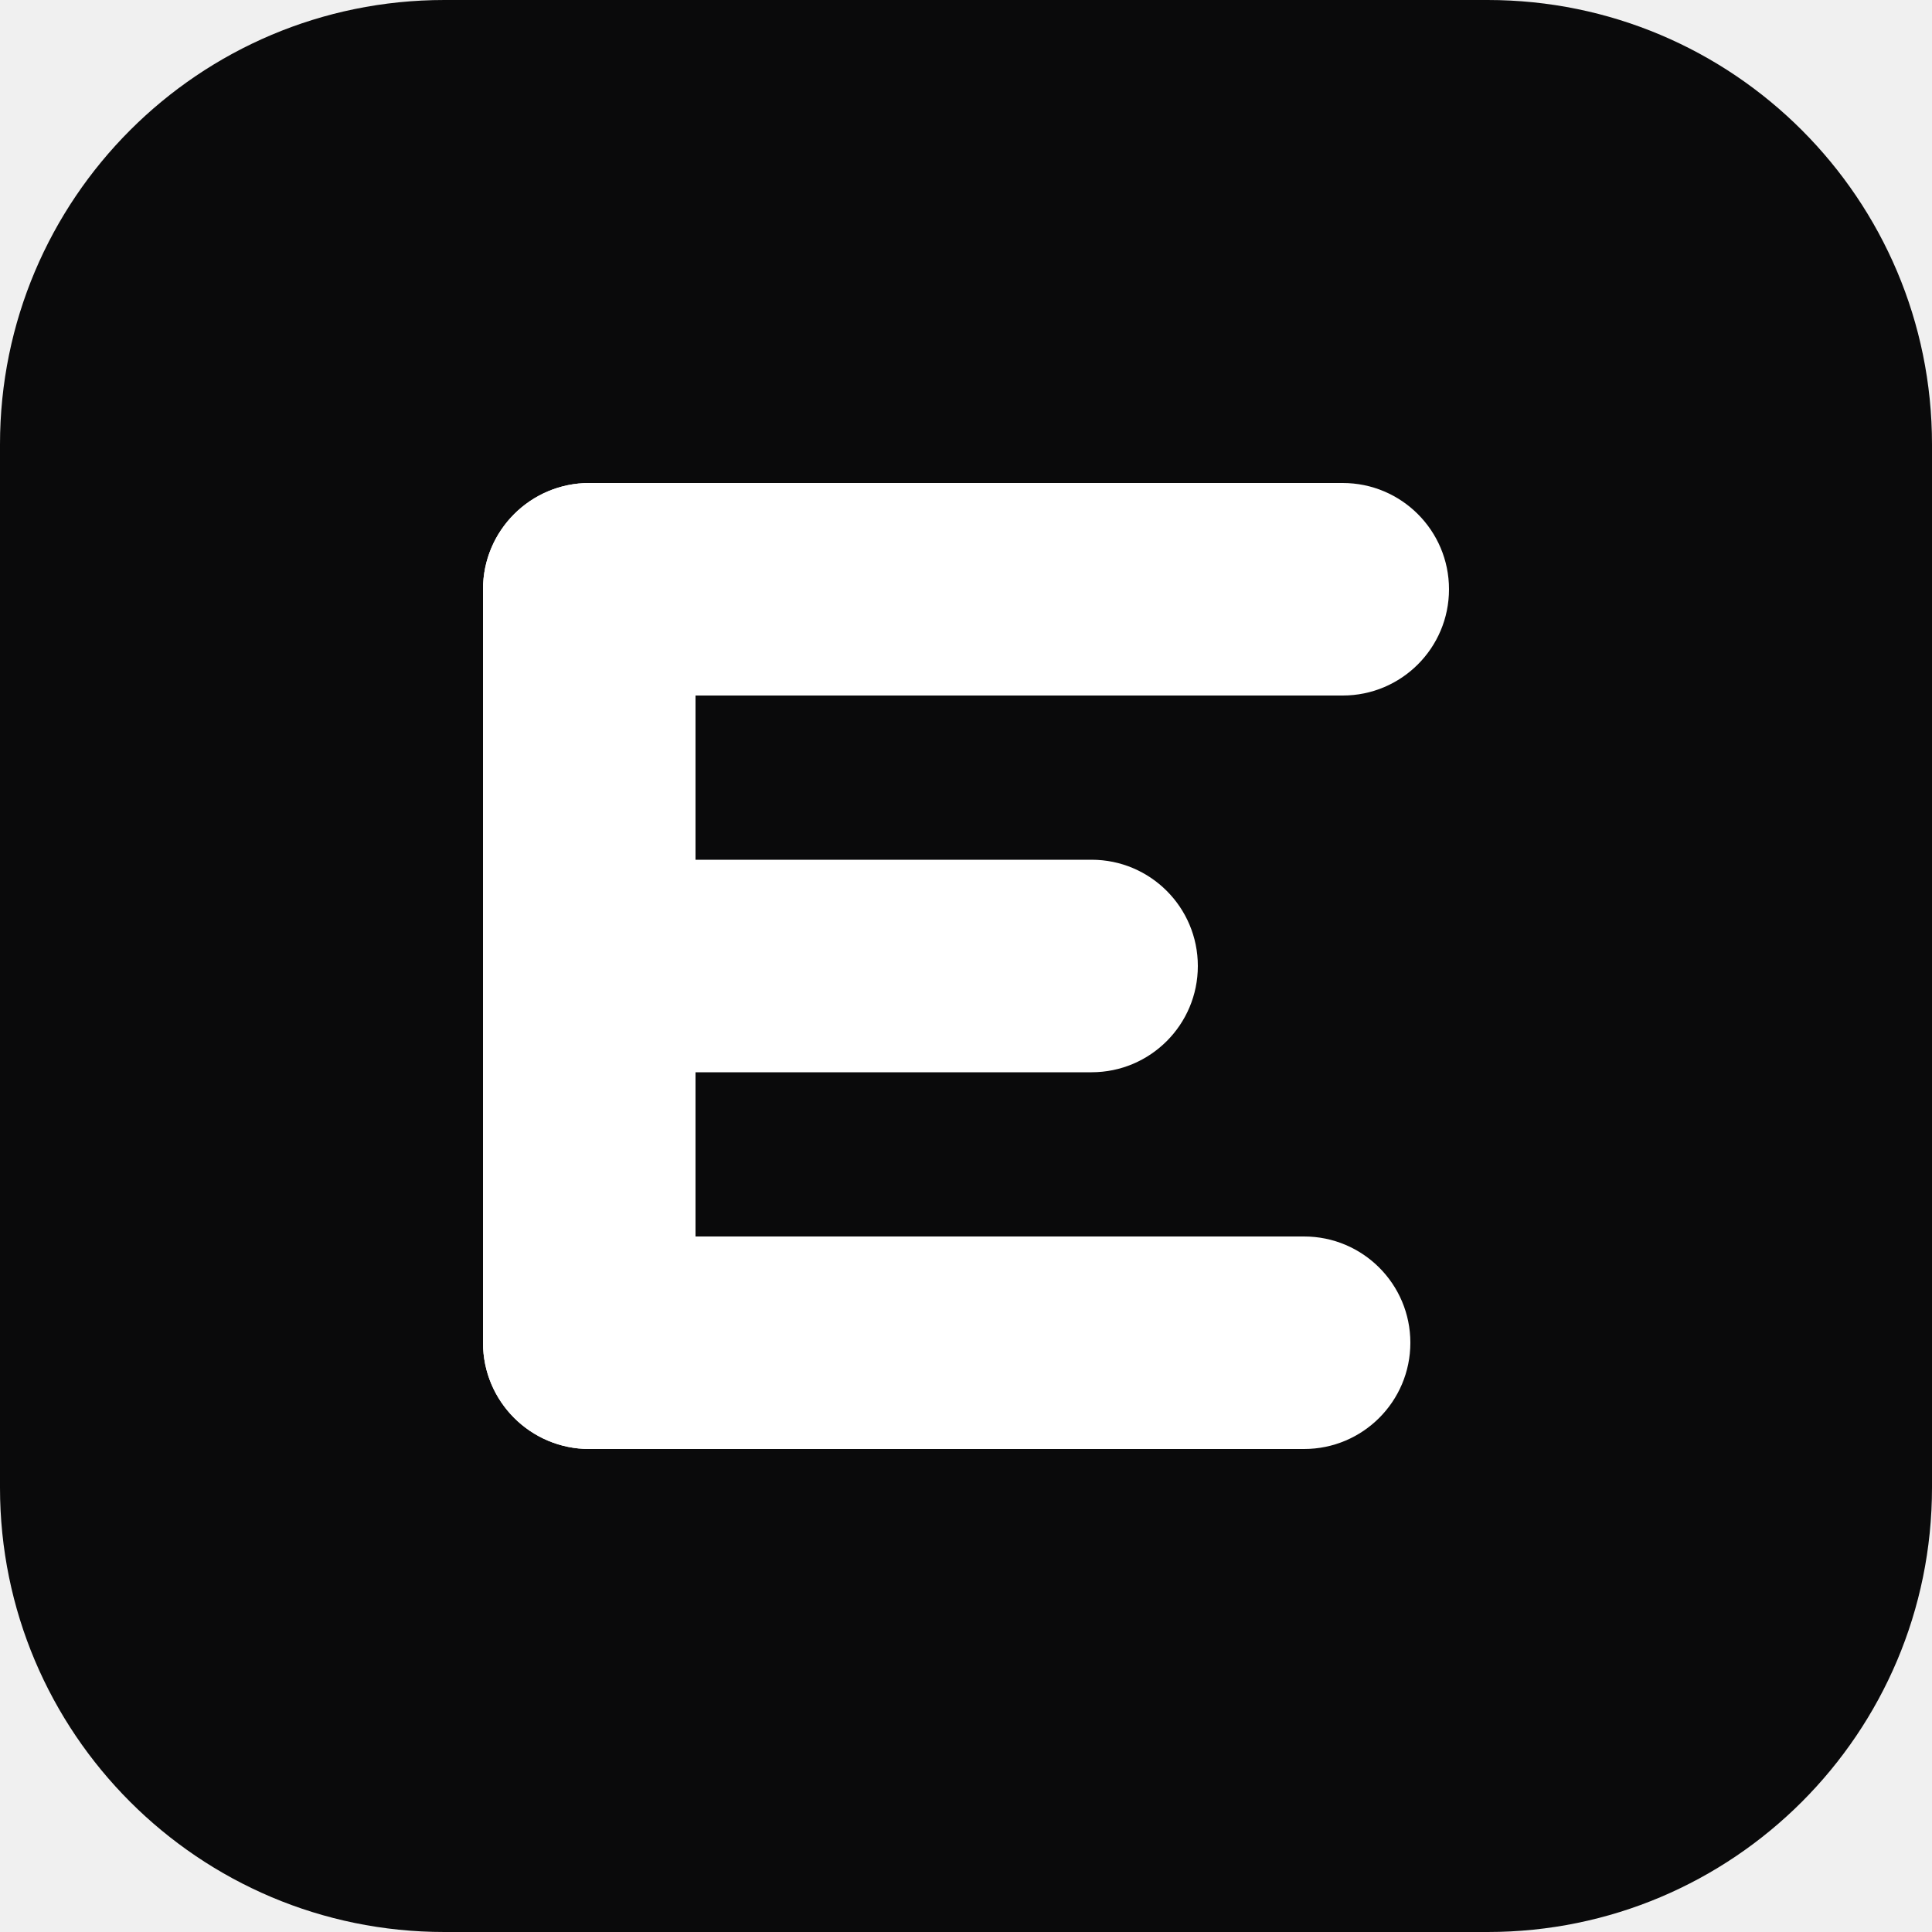
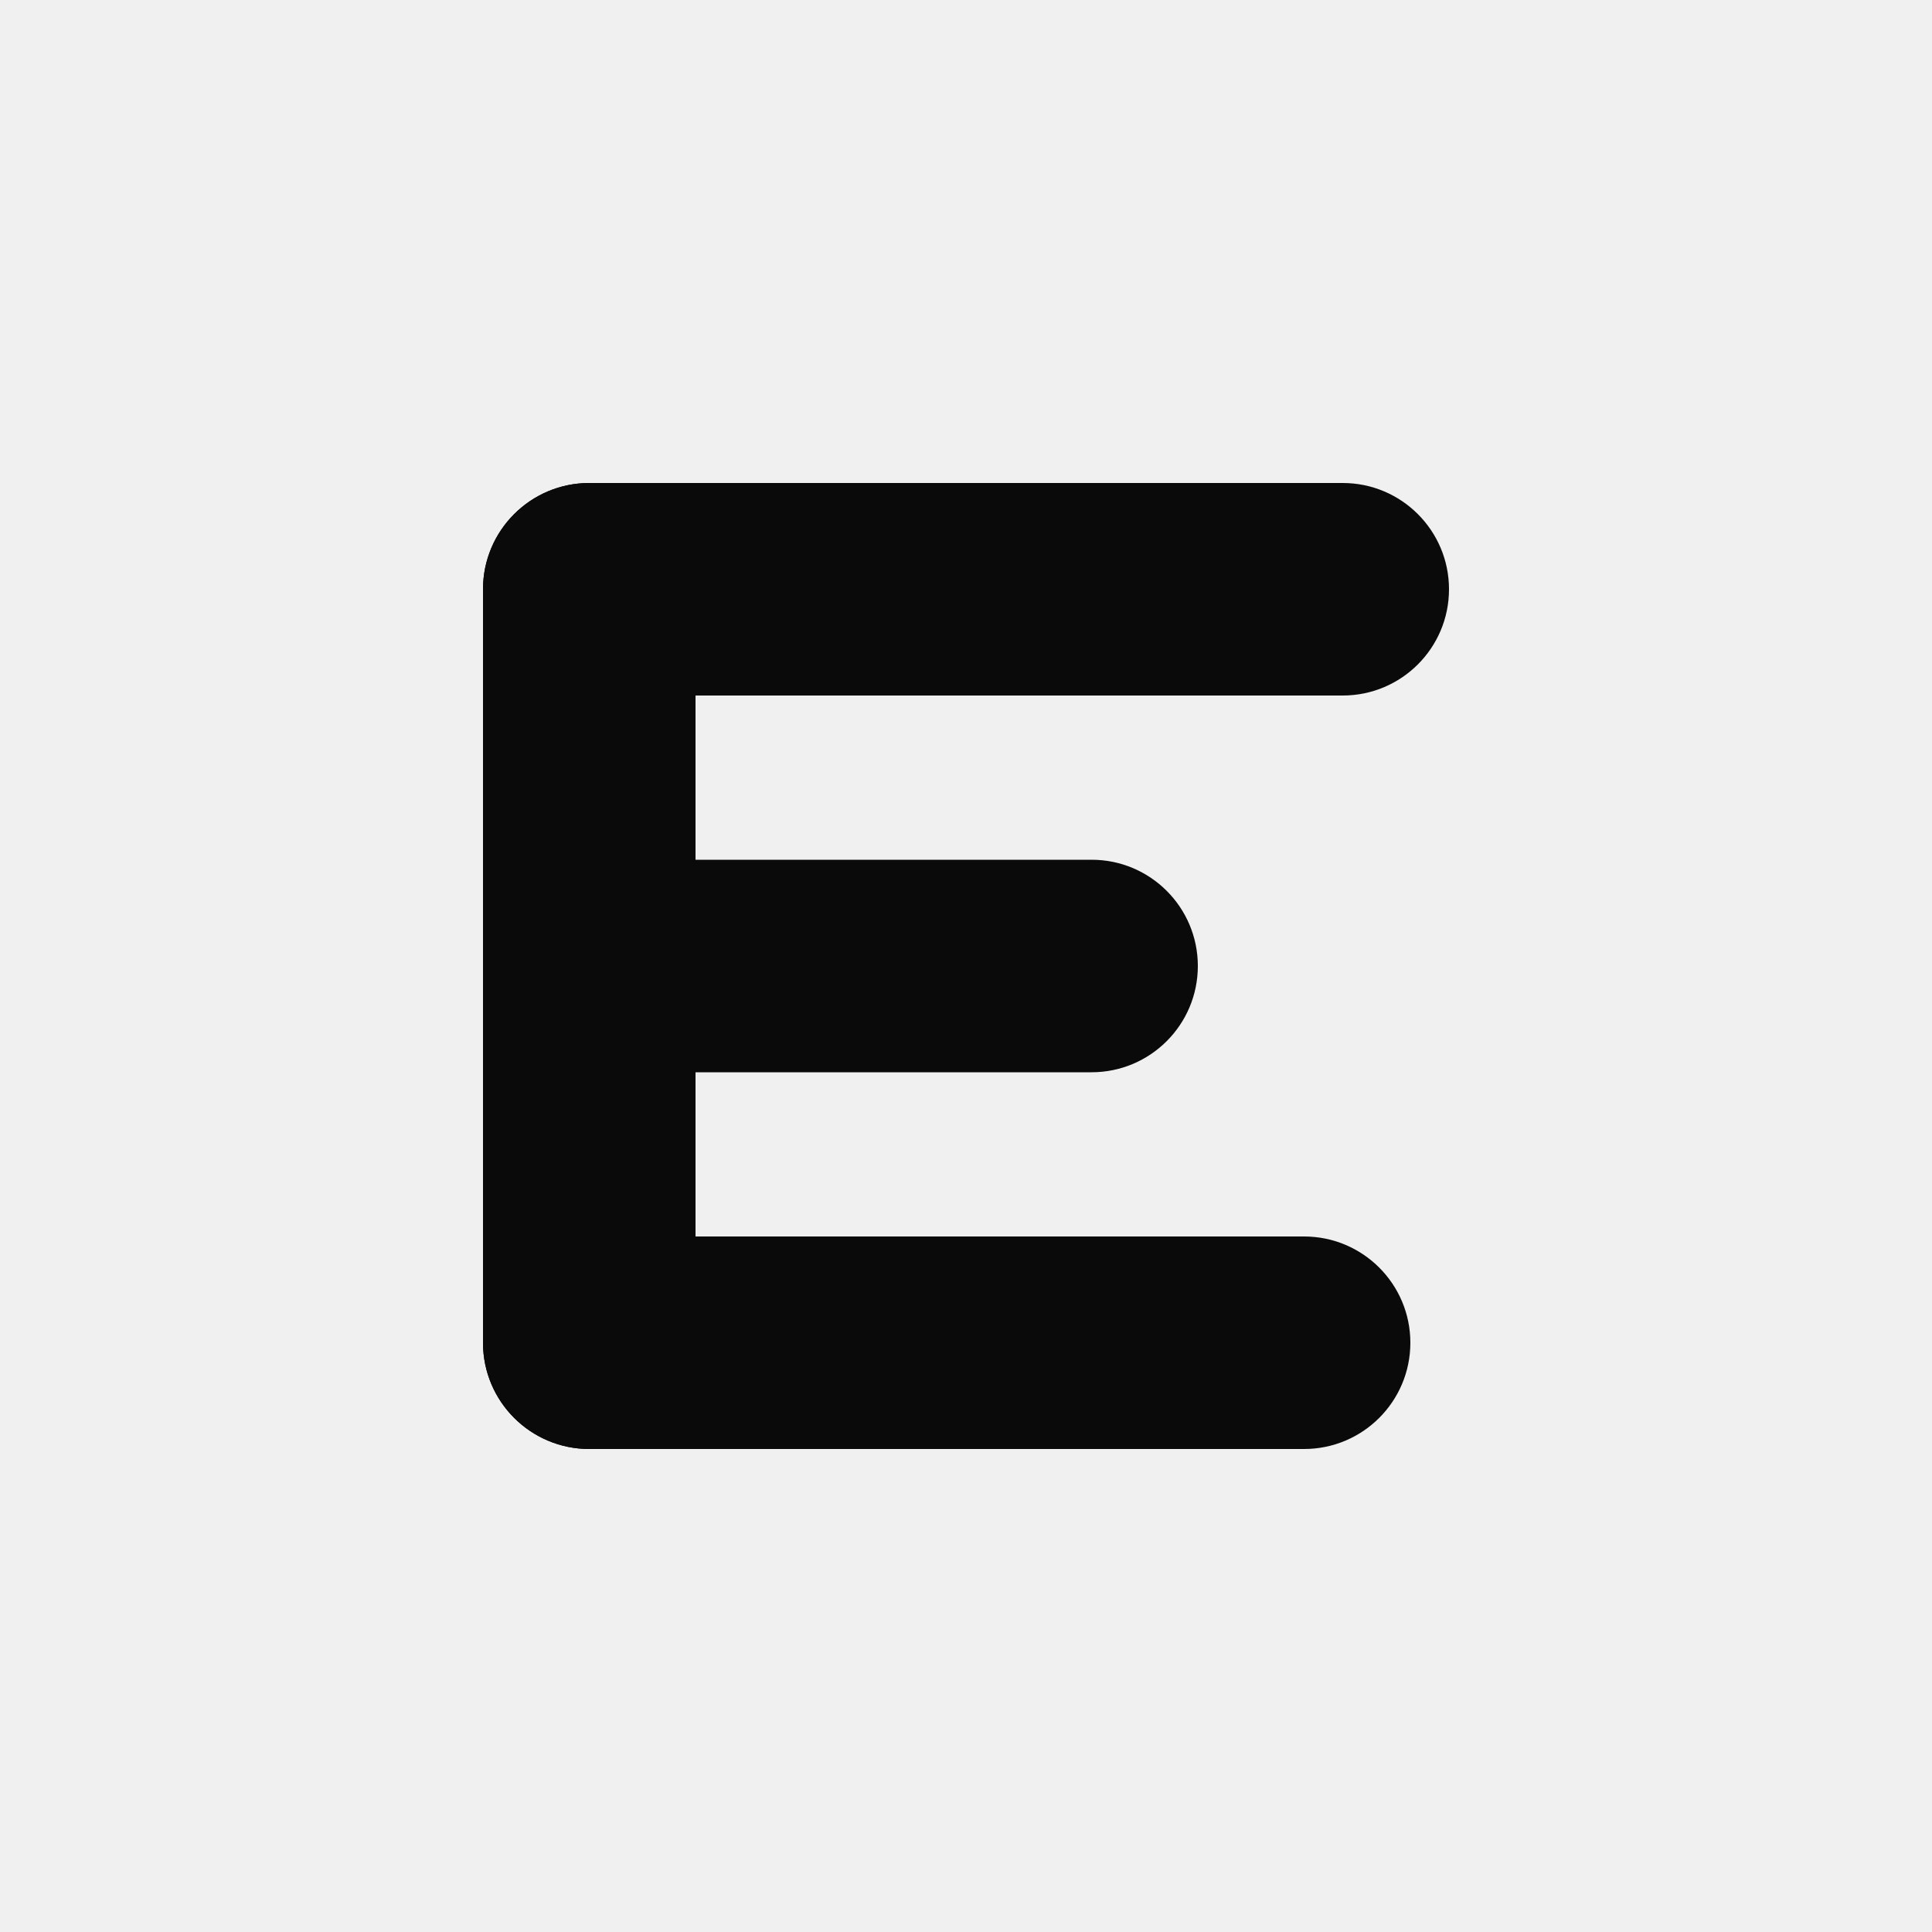
<svg xmlns="http://www.w3.org/2000/svg" viewBox="0 0 200 200" width="200" height="200">
-   <rect width="200" height="200" rx="46" fill="#0A0A0B" />
-   <g fill="#FFFFFF">
+   <g fill="#0A0A0B">
    <rect x="50" y="50" width="22" height="100" rx="11" />
    <rect x="50" y="50" width="100" height="22" rx="11" />
    <rect x="50" y="89" width="74" height="22" rx="11" />
    <rect x="50" y="128" width="96" height="22" rx="11" />
  </g>
</svg>
